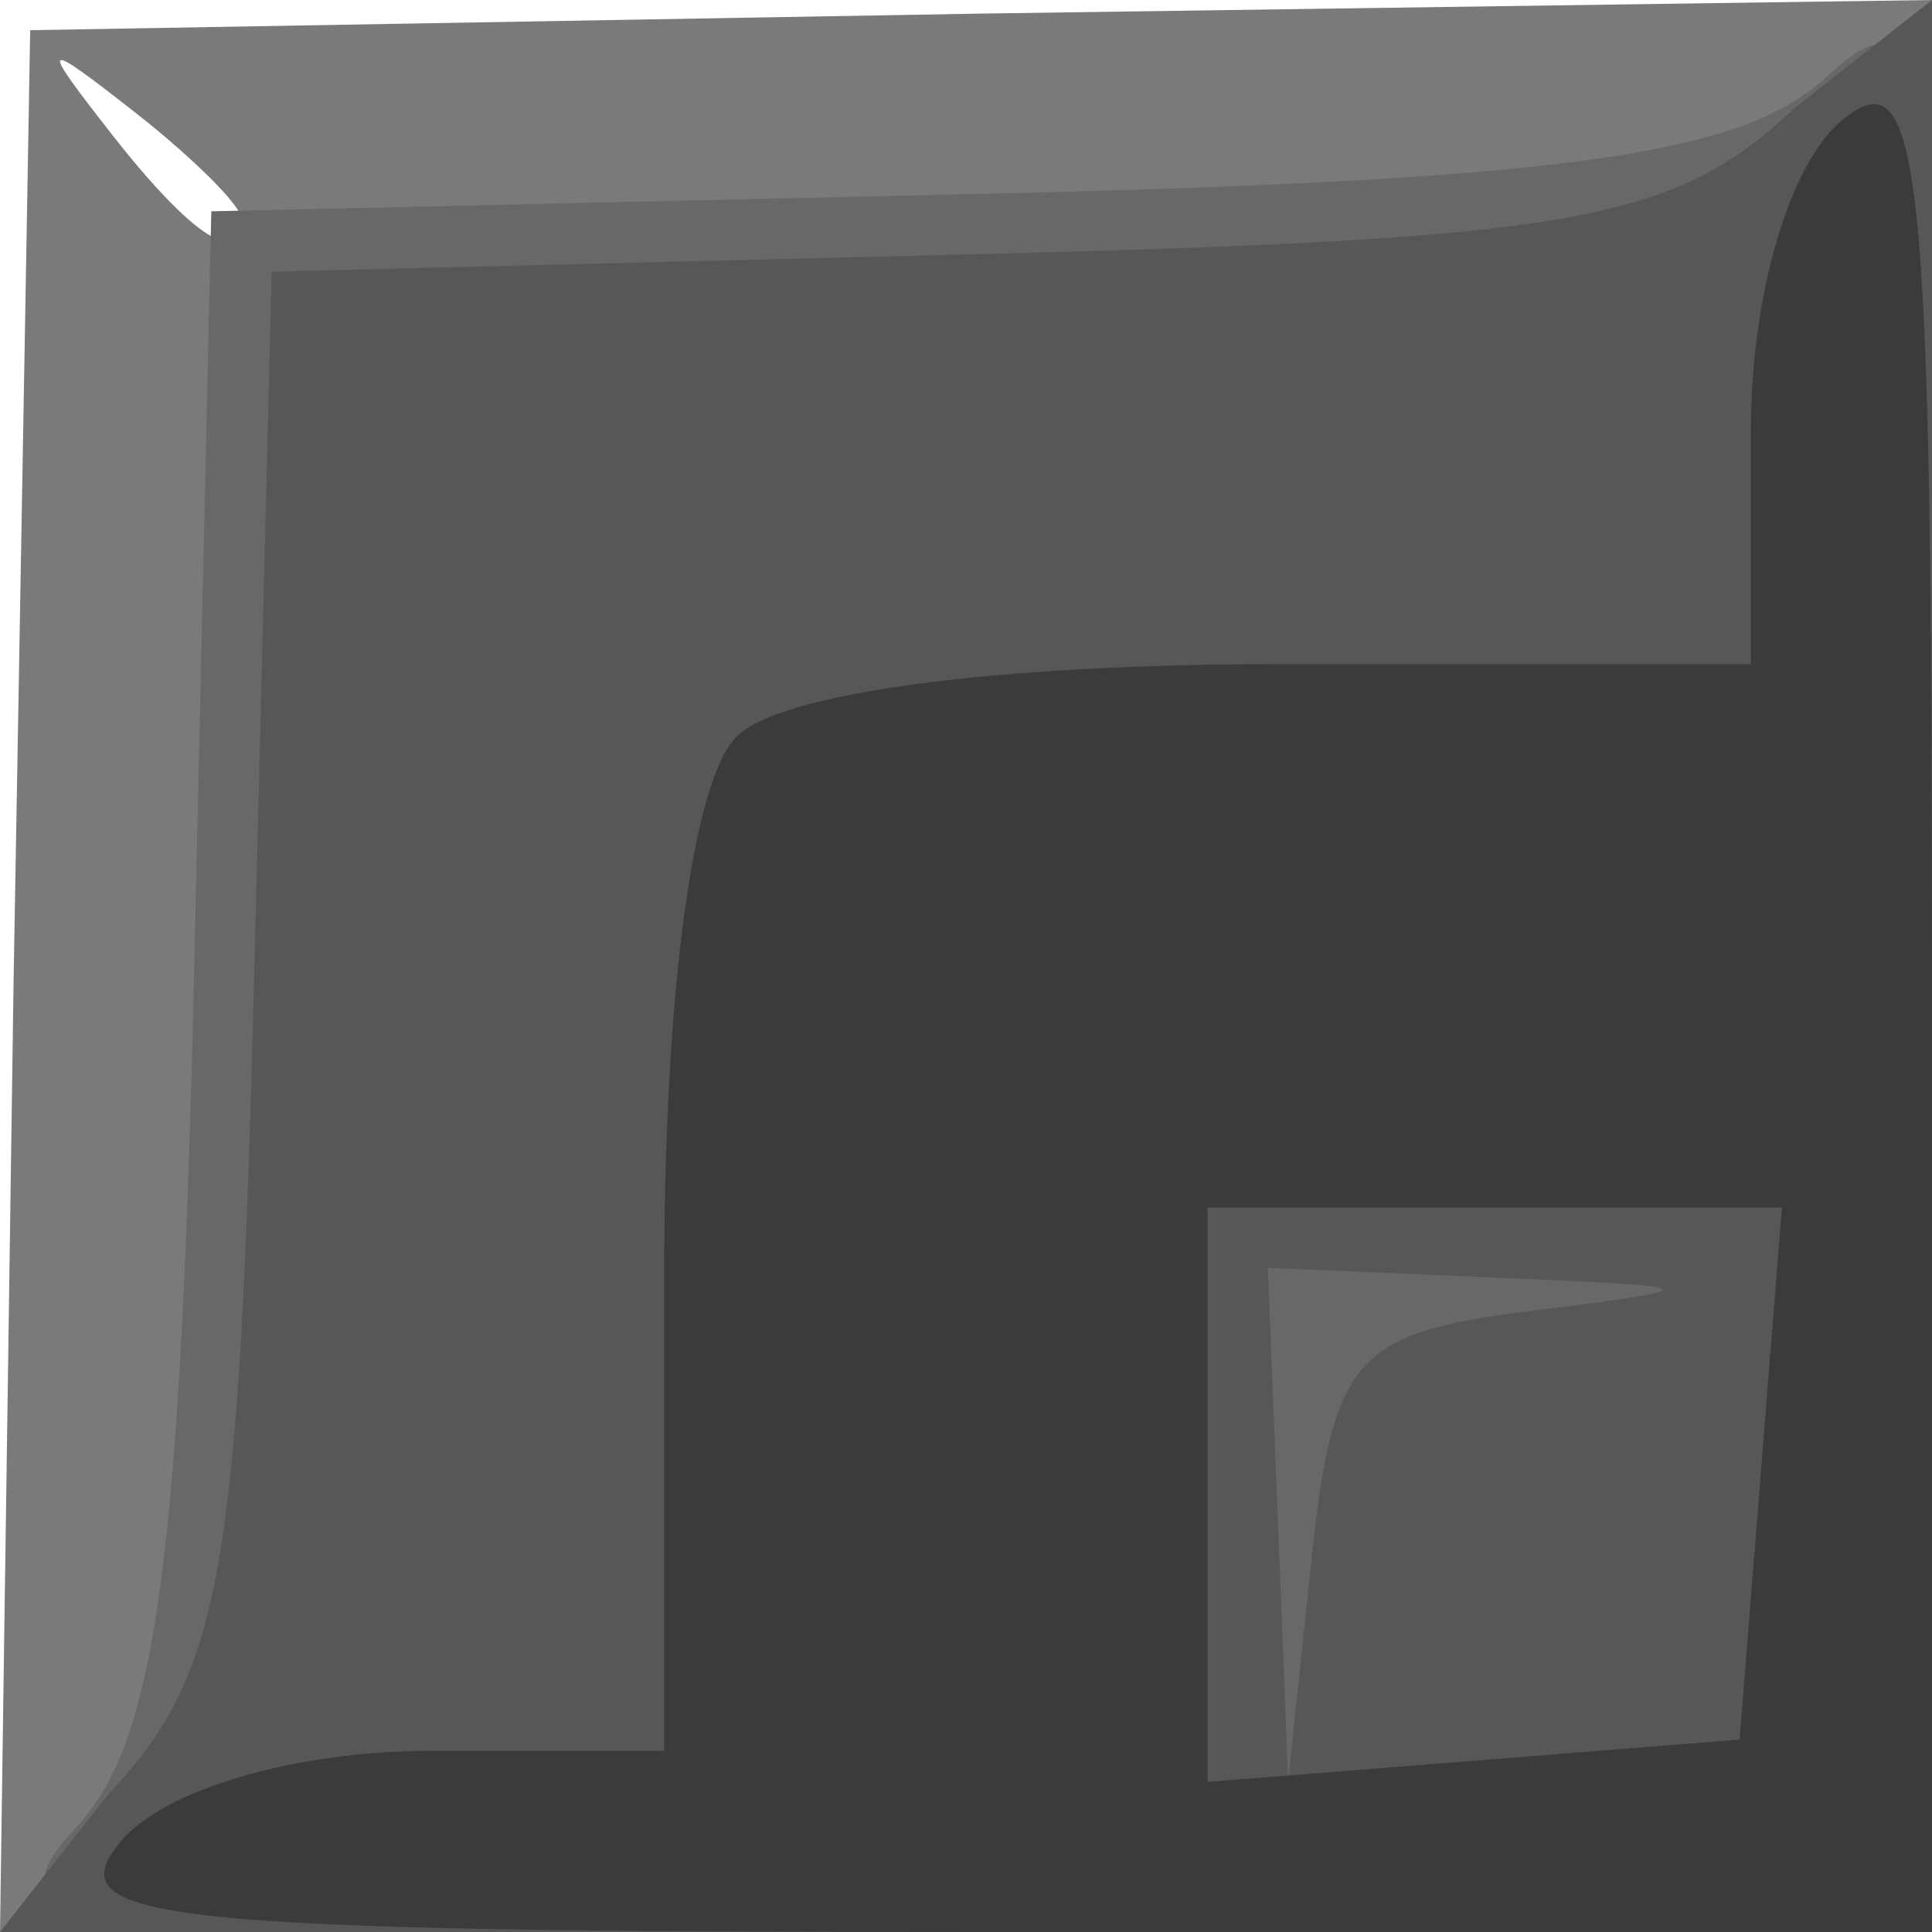
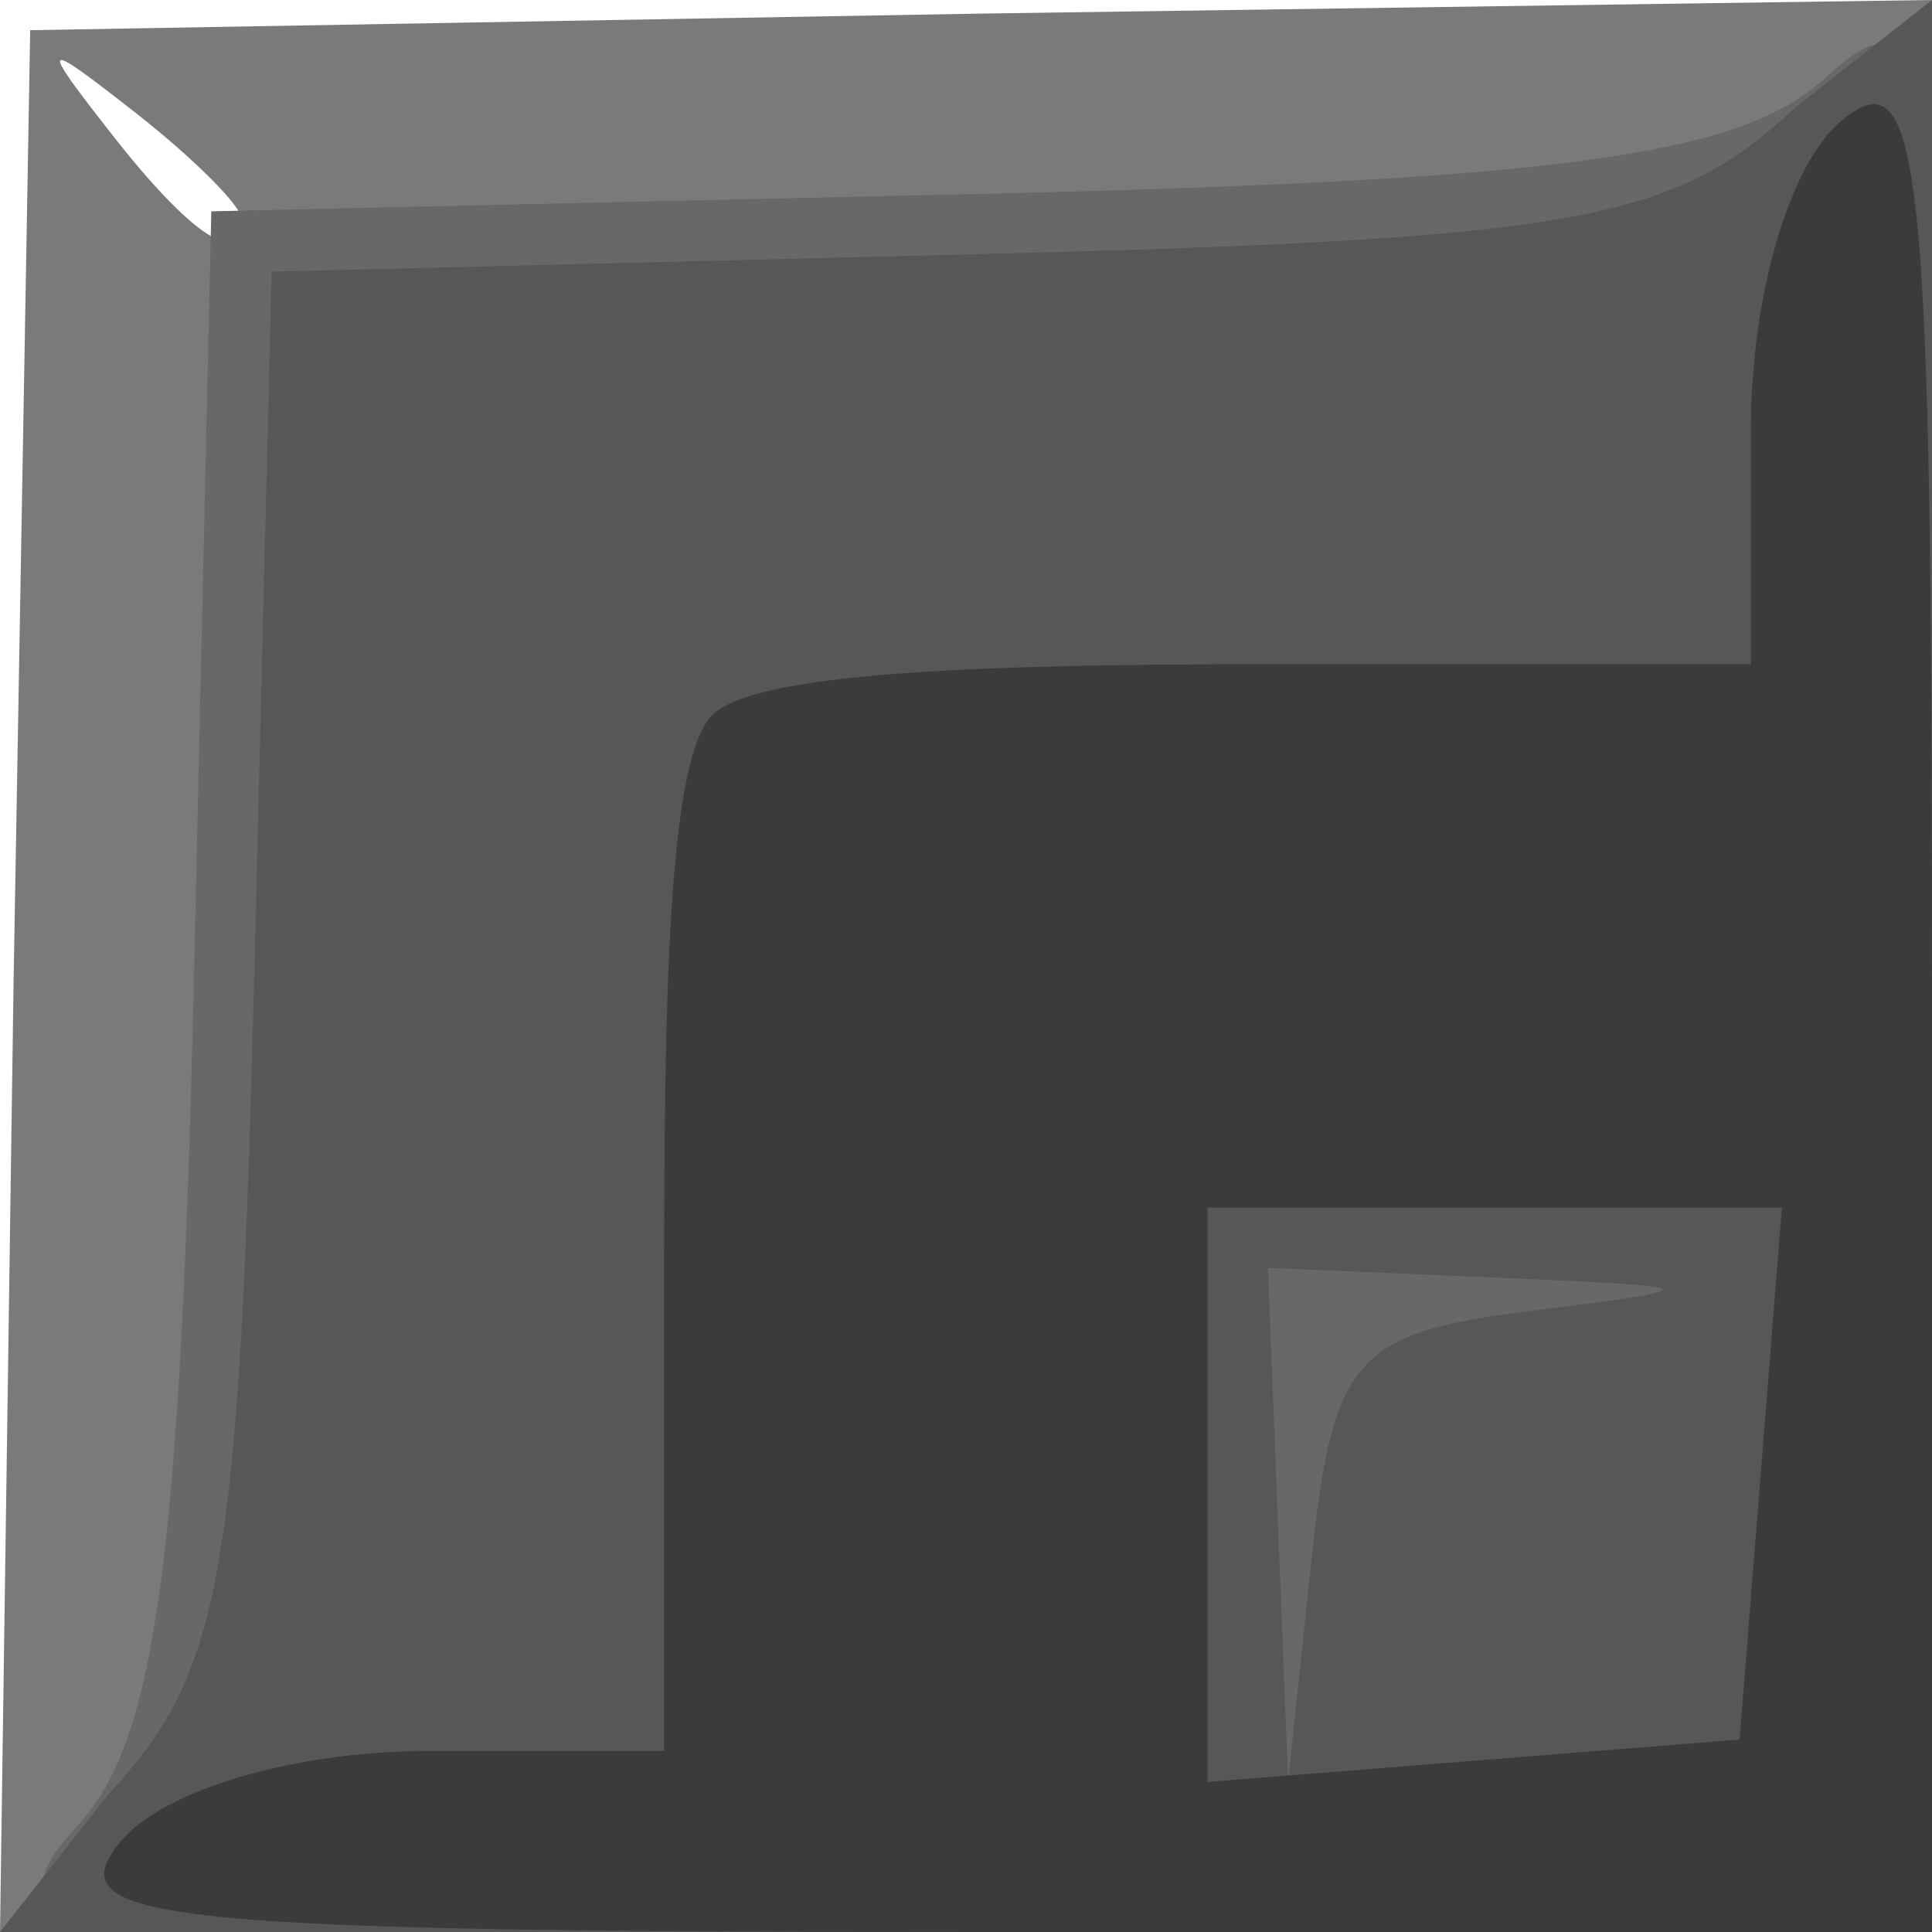
<svg xmlns="http://www.w3.org/2000/svg" id="svg15582" height="32px" width="32px">
  <defs id="defs3" />
  <g id="layer1">
    <path style="fill:#7a7a7a;fill-opacity:1" d="M 0.225,16.25 L 0.5,0.5 L 16.25,0.225 L 32,-2e-05 L 32,15.975 L 32,32 L 15.975,32 L 0,32 L 0.225,16.25 z M 4,3.622 C 4,3.415 3.212,2.627 2.25,1.872 C 0.664,0.629 0.629,0.664 1.872,2.25 C 3.179,3.916 4,4.445 4,3.622 z " id="path8852" />
    <path style="fill:#686868;fill-opacity:1" d="M 1.313,30.207 C 2.589,28.796 2.995,25.758 3.218,15.957 L 3.5,3.5 L 15.957,3.218 C 25.758,2.995 28.796,2.589 30.207,1.313 C 31.924,-0.241 32,0.375 32,15.845 L 32,32 L 15.845,32 C 0.375,32 -0.241,31.924 1.313,30.207 z " id="path8850" />
    <path style="fill:#575757;fill-opacity:1" d="M 1.791,29.723 C 3.678,27.714 3.964,26.093 4.215,15.973 L 4.5,4.5 L 15.973,4.215 C 26.093,3.964 27.714,3.678 29.723,1.791 L 32,-2e-05 L 32,15.826 L 32,32 L 15.826,32 L 0,32 L 1.791,29.723 z M 25.307,21.719 C 28.381,21.335 28.36,21.314 24.75,21.16 L 21,21 L 21.168,25.25 L 21.336,29.5 L 21.725,25.809 C 22.072,22.511 22.454,22.076 25.307,21.719 z " id="path8848" />
-     <path style="fill:#3b3b3b;fill-opacity:1" d="M 2,30.5 C 2.715,29.639 4.896,29 7.122,29 L 11,29 L 11,21.2 C 11,16.467 11.472,12.928 12.2,12.2 C 12.928,11.472 16.467,11 21.2,11 L 29,11 L 29,7.122 C 29,4.896 29.639,2.715 30.5,2 C 31.822,0.902 32,2.604 32,16.378 L 32,32 L 16.378,32 C 2.604,32 0.902,31.822 2,30.5 z M 29.164,24.407 L 29.514,20 L 24.757,20 L 20,20 L 20,24.757 L 20,29.514 L 24.407,29.164 L 28.813,28.813 L 29.164,24.407 z " id="path8846" />
+     <path style="fill:#3b3b3b;fill-opacity:1" d="M 2,30.5 C 2.715,29.639 4.896,29 7.122,29 L 11,29 L 11,21.2 C 11,16.467 11.07,12.571 11.798,11.843 C 12.526,11.115 16.467,11 21.2,11 L 29,11 L 29,7.122 C 29,4.896 29.639,2.715 30.5,2 C 31.822,0.902 32,2.604 32,16.378 L 32,32 L 16.378,32 C 2.604,32 0.902,31.822 2,30.5 z M 29.164,24.407 L 29.514,20 L 24.757,20 L 20,20 L 20,24.757 L 20,29.514 L 24.407,29.164 L 28.813,28.813 L 29.164,24.407 z " id="path8846" />
  </g>
</svg>
